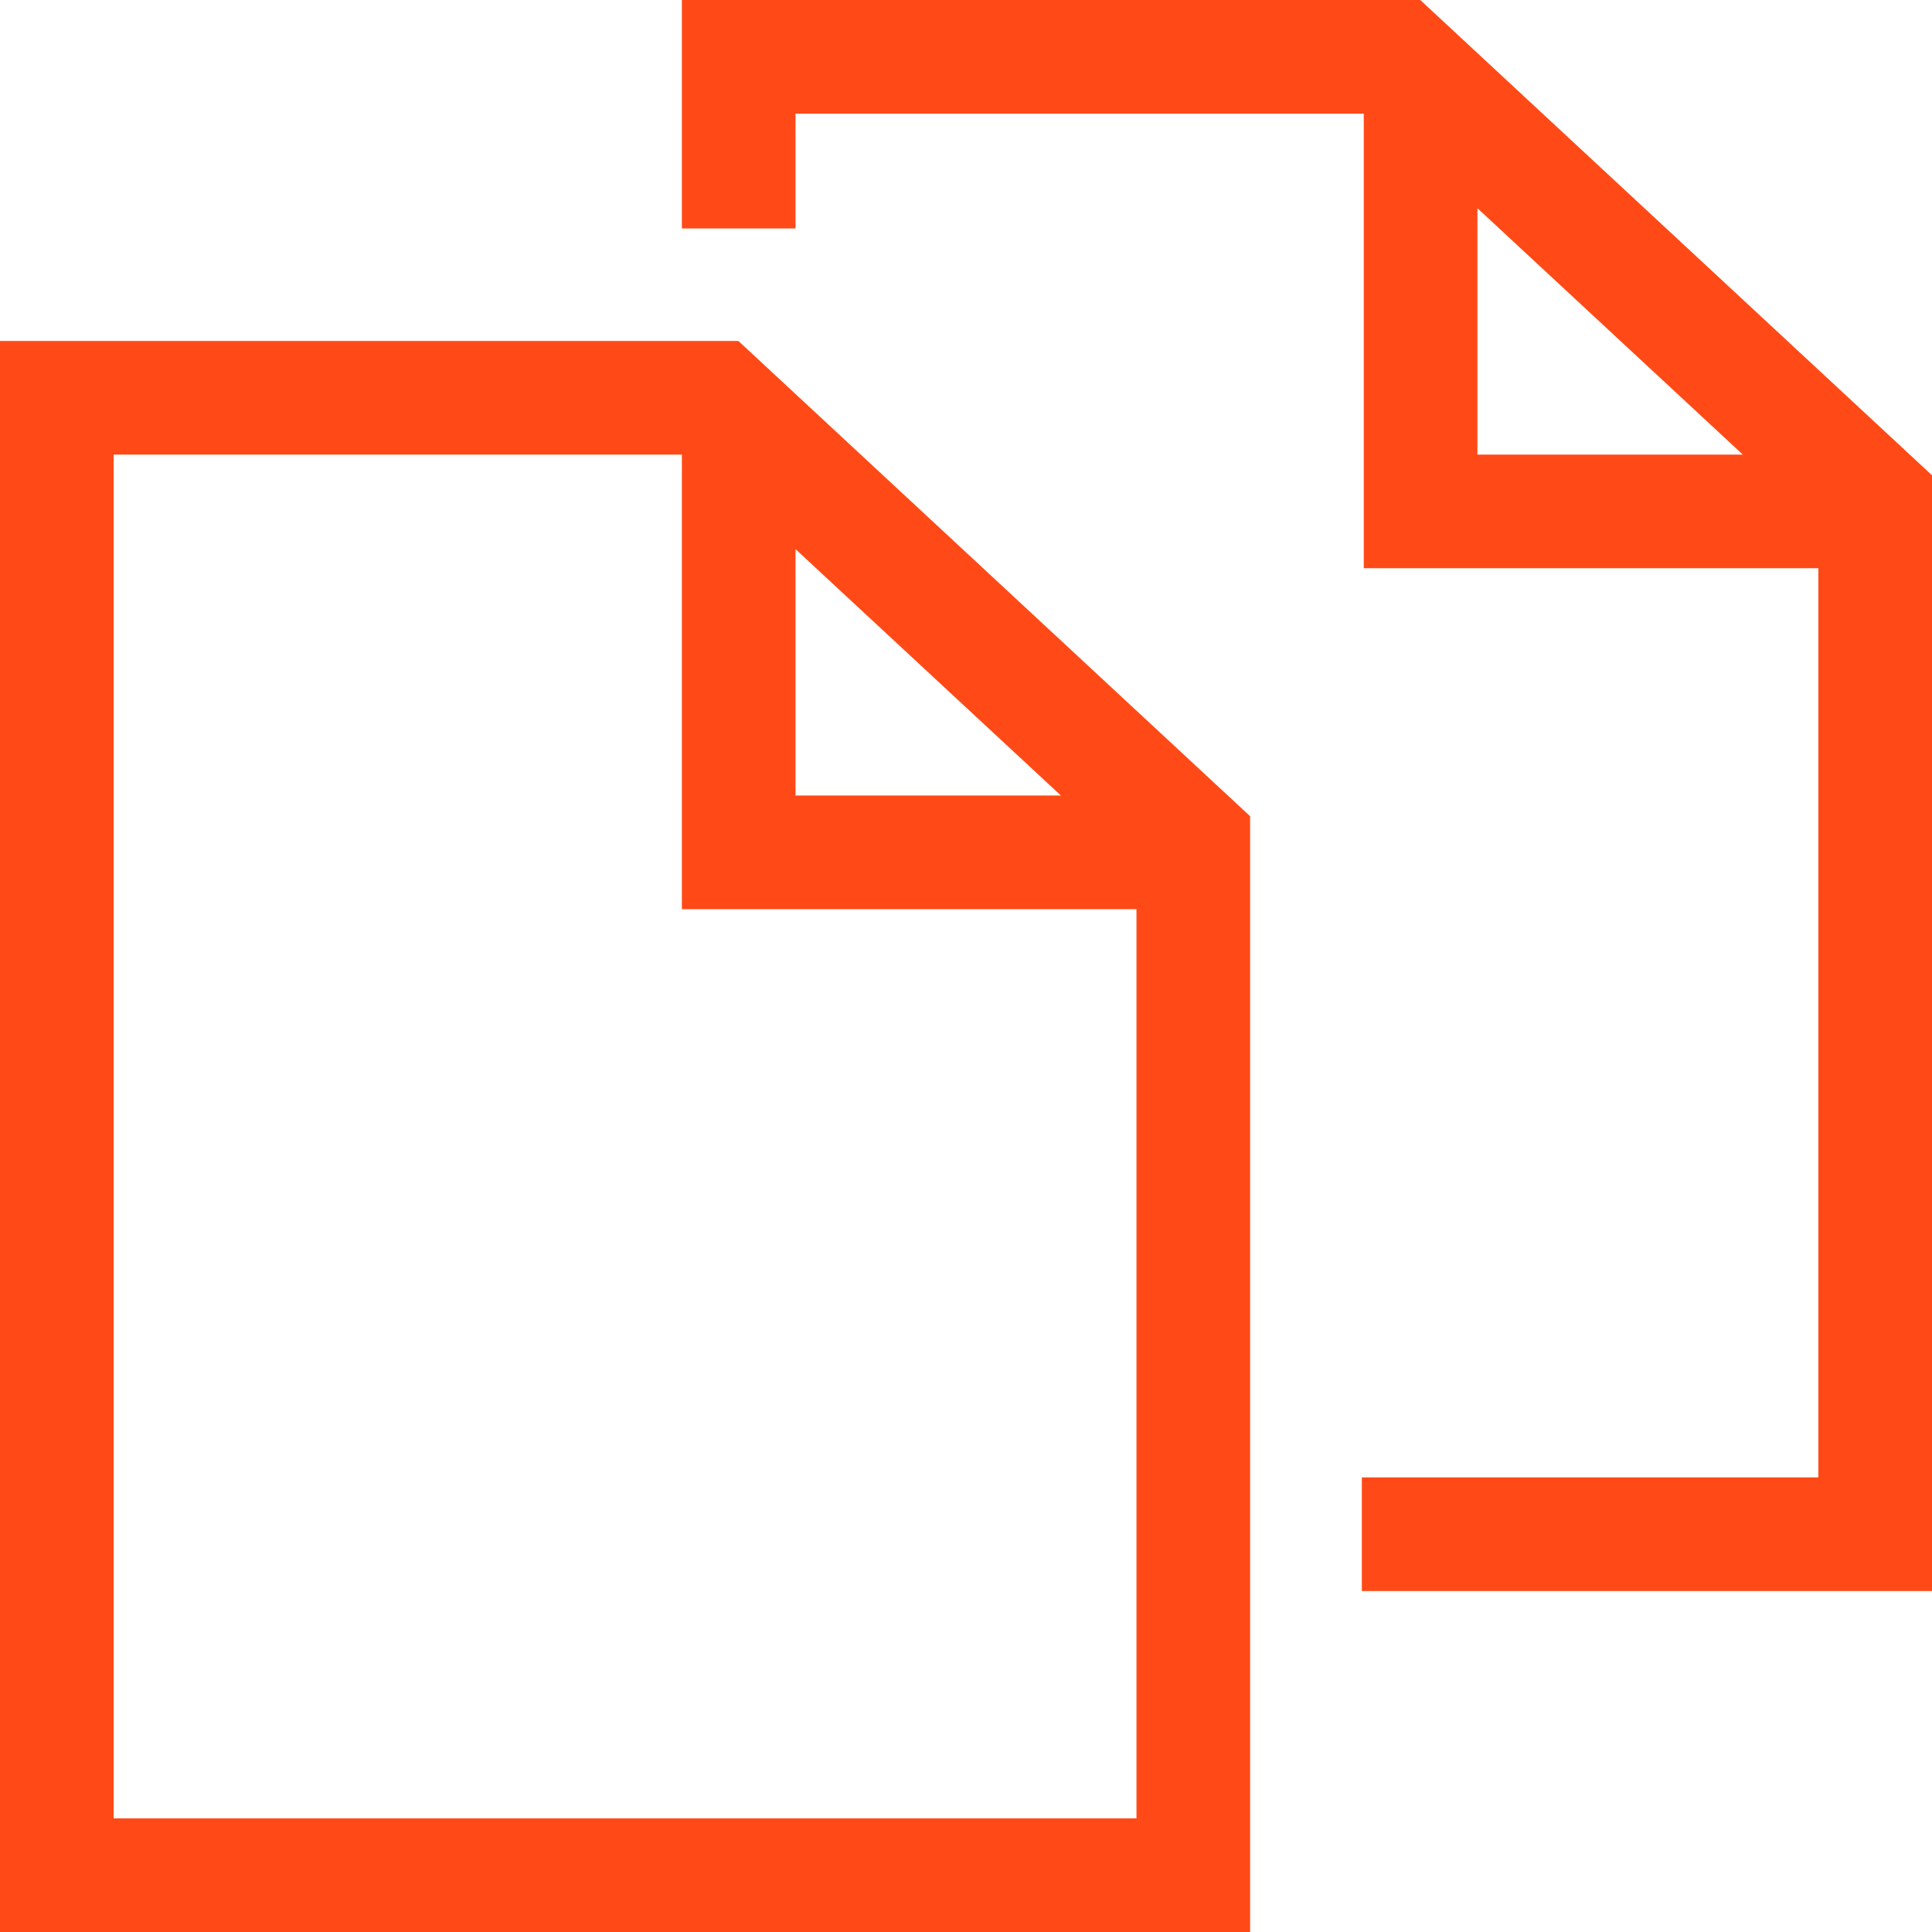
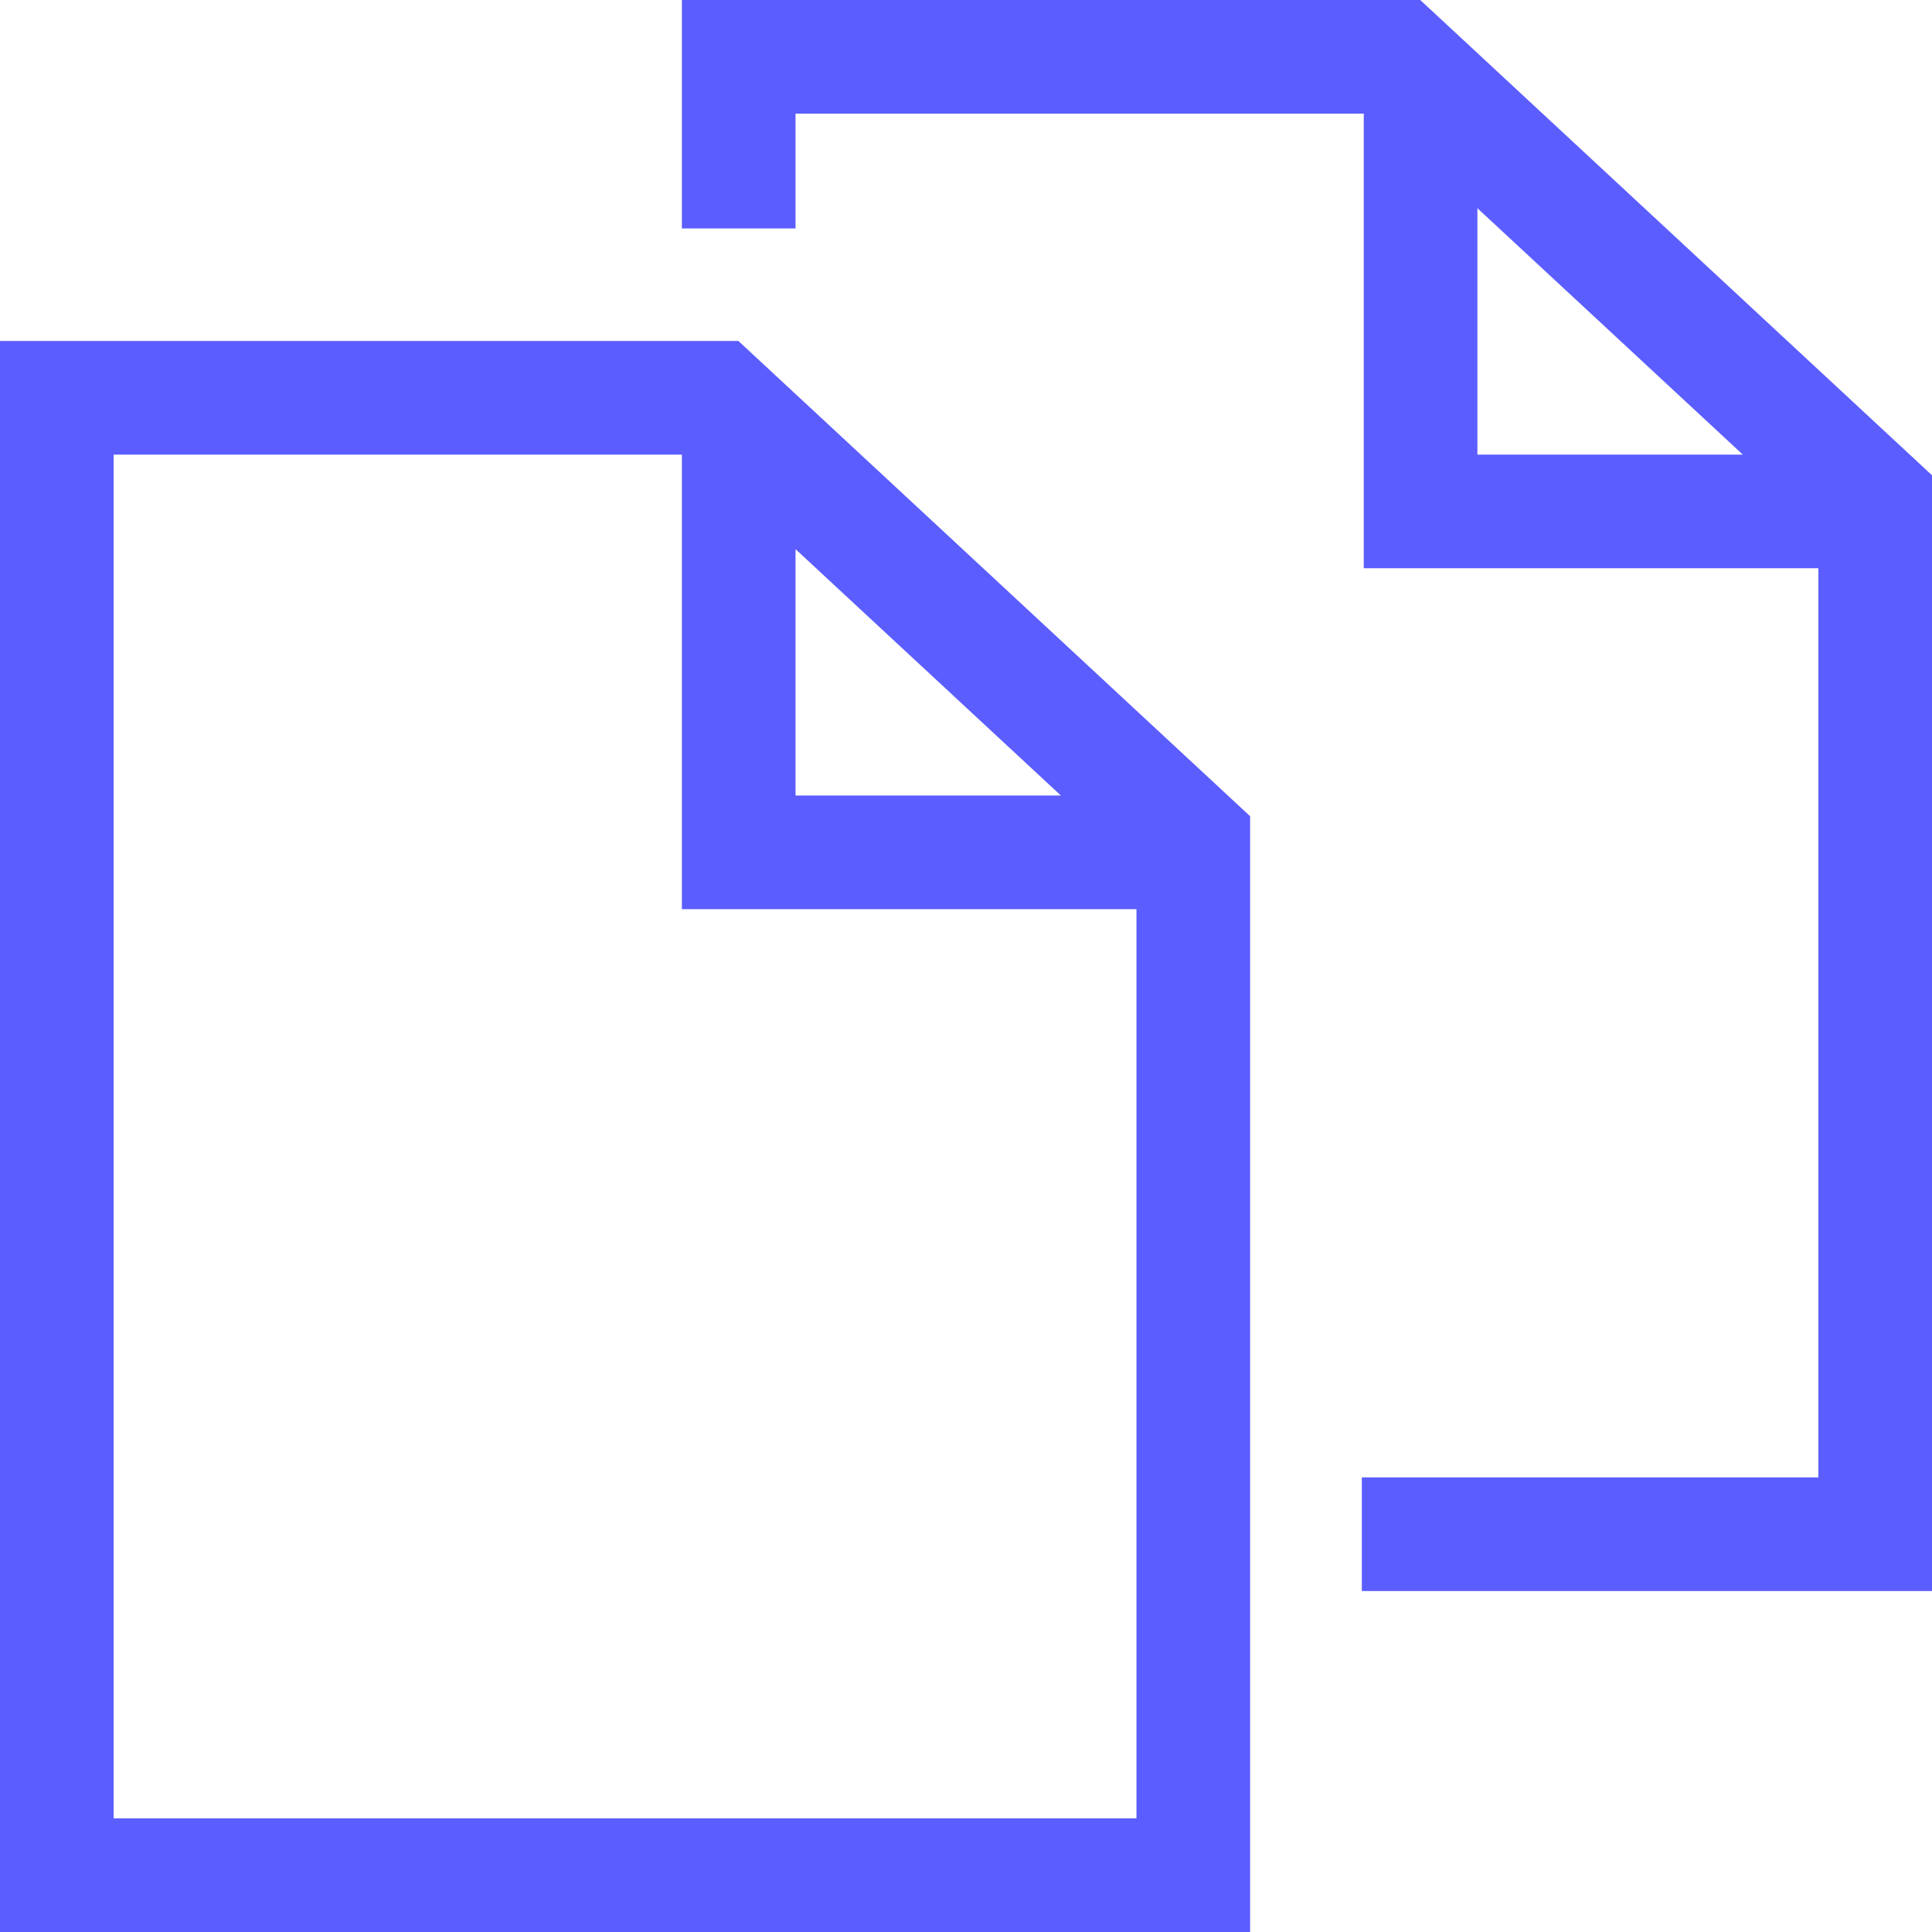
<svg xmlns="http://www.w3.org/2000/svg" version="1.1" width="17" height="17" viewBox="0 0 17 17">
  <g>
    </g>
-   <path d="M12.497 0h-6.497v2.010h1v-1.010h5v4h4v8h-4.017v1h5.017v-9.818l-4.503-4.182zM13 1.832l2.335 2.168h-2.335v-2.168zM0 3v14h11v-9.818l-4.503-4.182h-6.497zM7 4.832l2.335 2.168h-2.335v-2.168zM1 16v-12h5v4h4v8h-9z" fill="#ff4a17" />
+   <path d="M12.497 0h-6.497v2.010h1v-1.010h5v4h4v8h-4.017v1h5.017v-9.818l-4.503-4.182zM13 1.832l2.335 2.168h-2.335v-2.168zM0 3v14h11v-9.818l-4.503-4.182h-6.497zM7 4.832l2.335 2.168h-2.335v-2.168zM1 16v-12h5v4h4v8h-9z" fill="#5b5dff" />
</svg>
